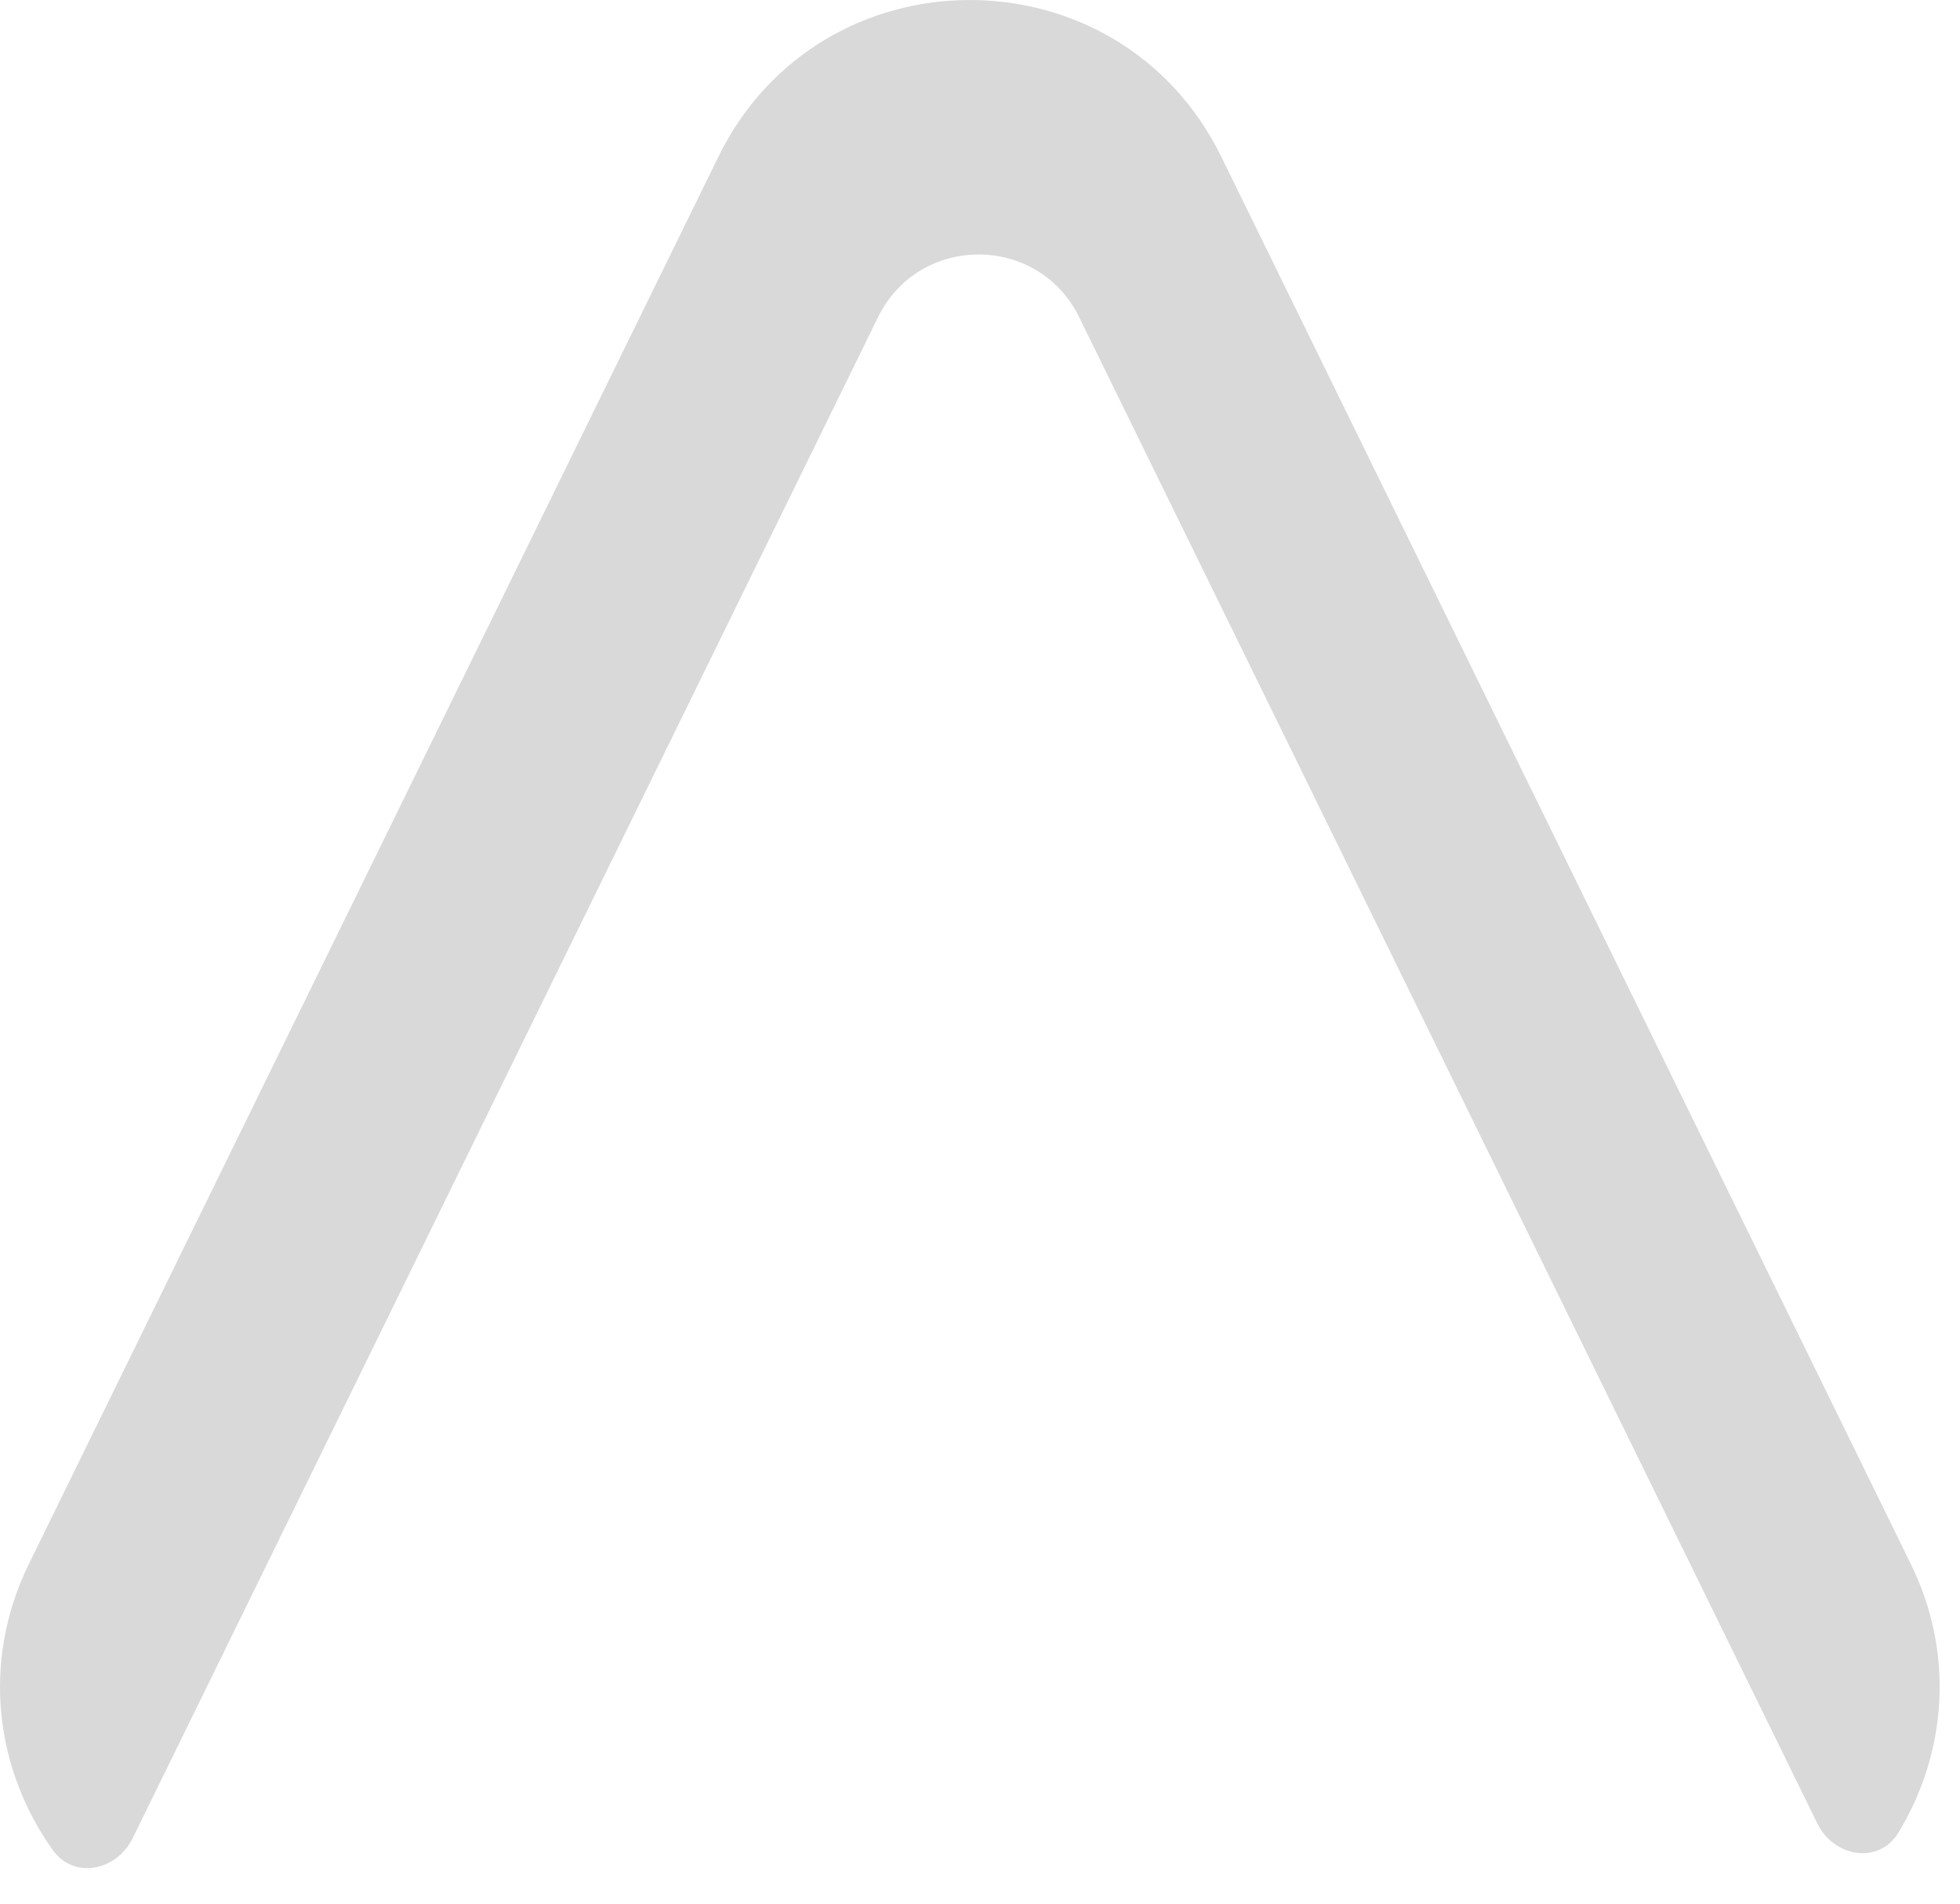
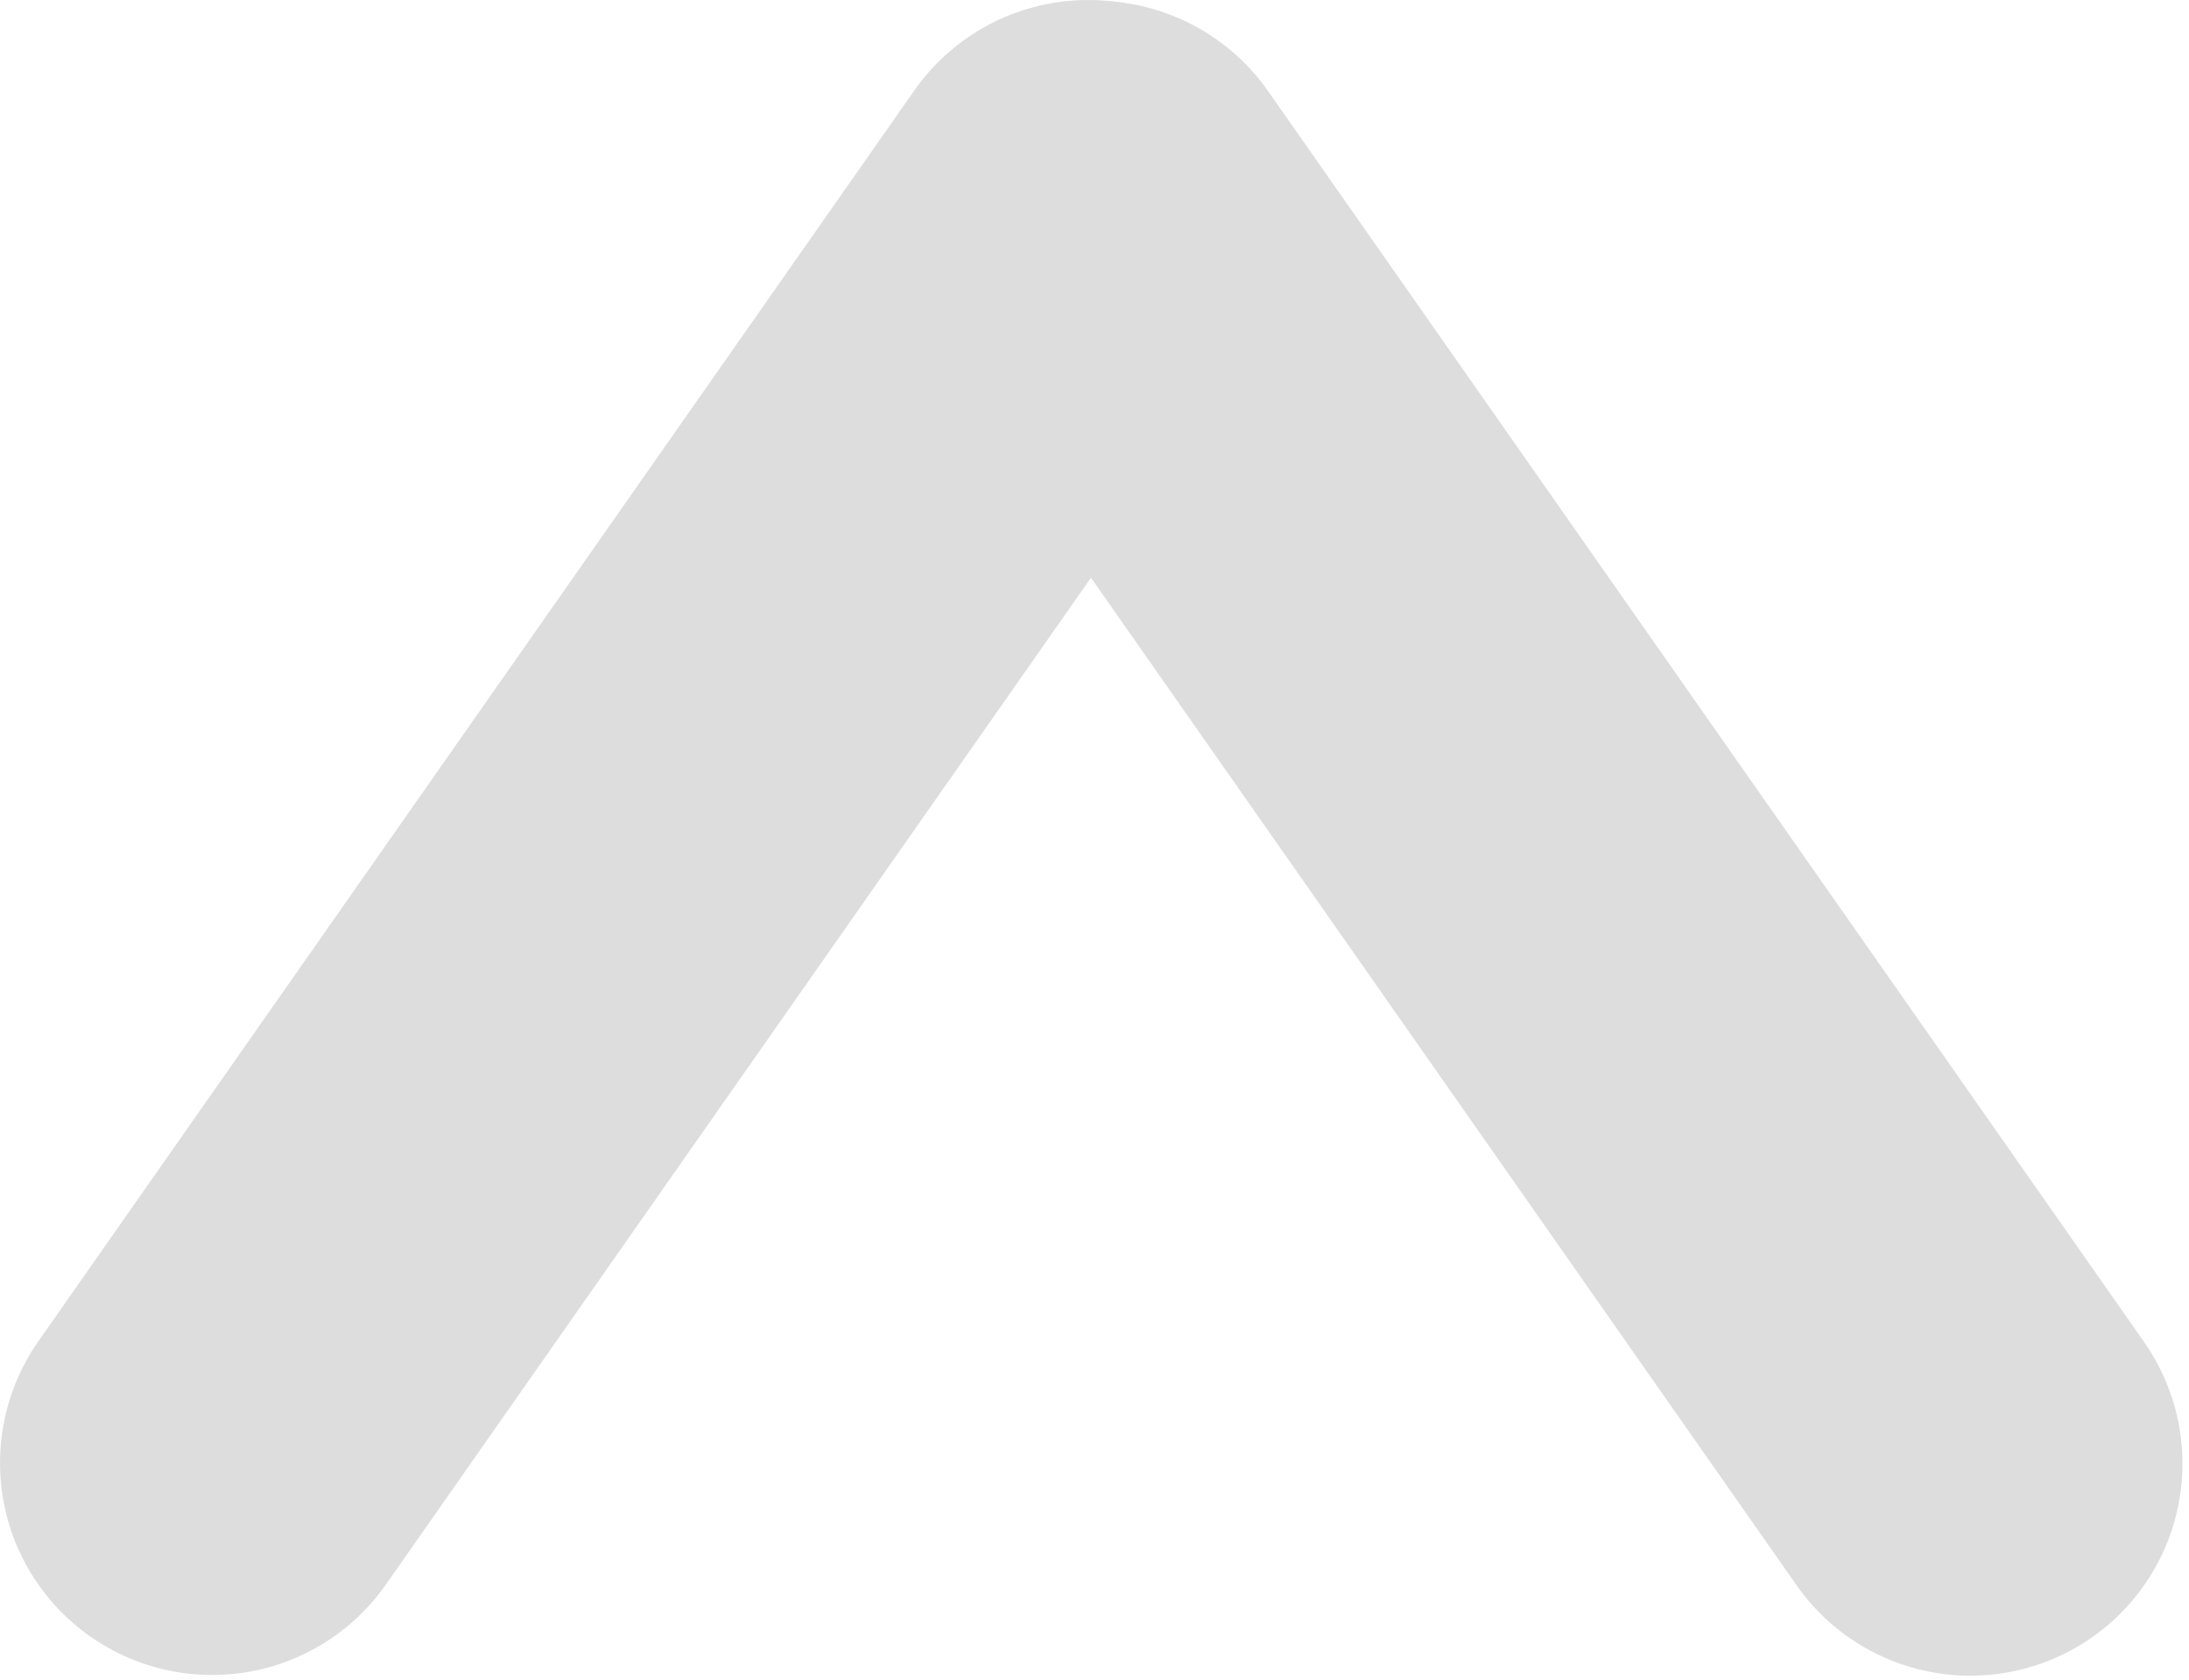
- <svg xmlns="http://www.w3.org/2000/svg" width="35" height="34" viewBox="0 0 35 34" fill="none">
-   <path d="M12.828 2.8C14.658 -0.933 19.98 -0.933 21.809 2.8L34.121 27.932C34.927 29.576 34.74 31.354 33.899 32.733C33.548 33.307 32.747 33.17 32.451 32.565L19.271 5.665C18.539 4.172 16.411 4.172 15.679 5.665L2.369 32.831C2.084 33.414 1.321 33.571 0.943 33.043C-0.069 31.628 -0.351 29.702 0.516 27.932L12.828 2.8Z" fill="#D9D9D9" />
+ <svg xmlns="http://www.w3.org/2000/svg" width="129" height="99" viewBox="0 0 129 99" fill="none">
+   <path d="M64.492 12.543L116.114 86.267" stroke="#DDDDDD" stroke-width="25" stroke-linecap="round" />
+   <path d="M12.501 86.225L64.123 12.501" stroke="#DDDDDD" stroke-width="25" stroke-linecap="round" />
</svg>
